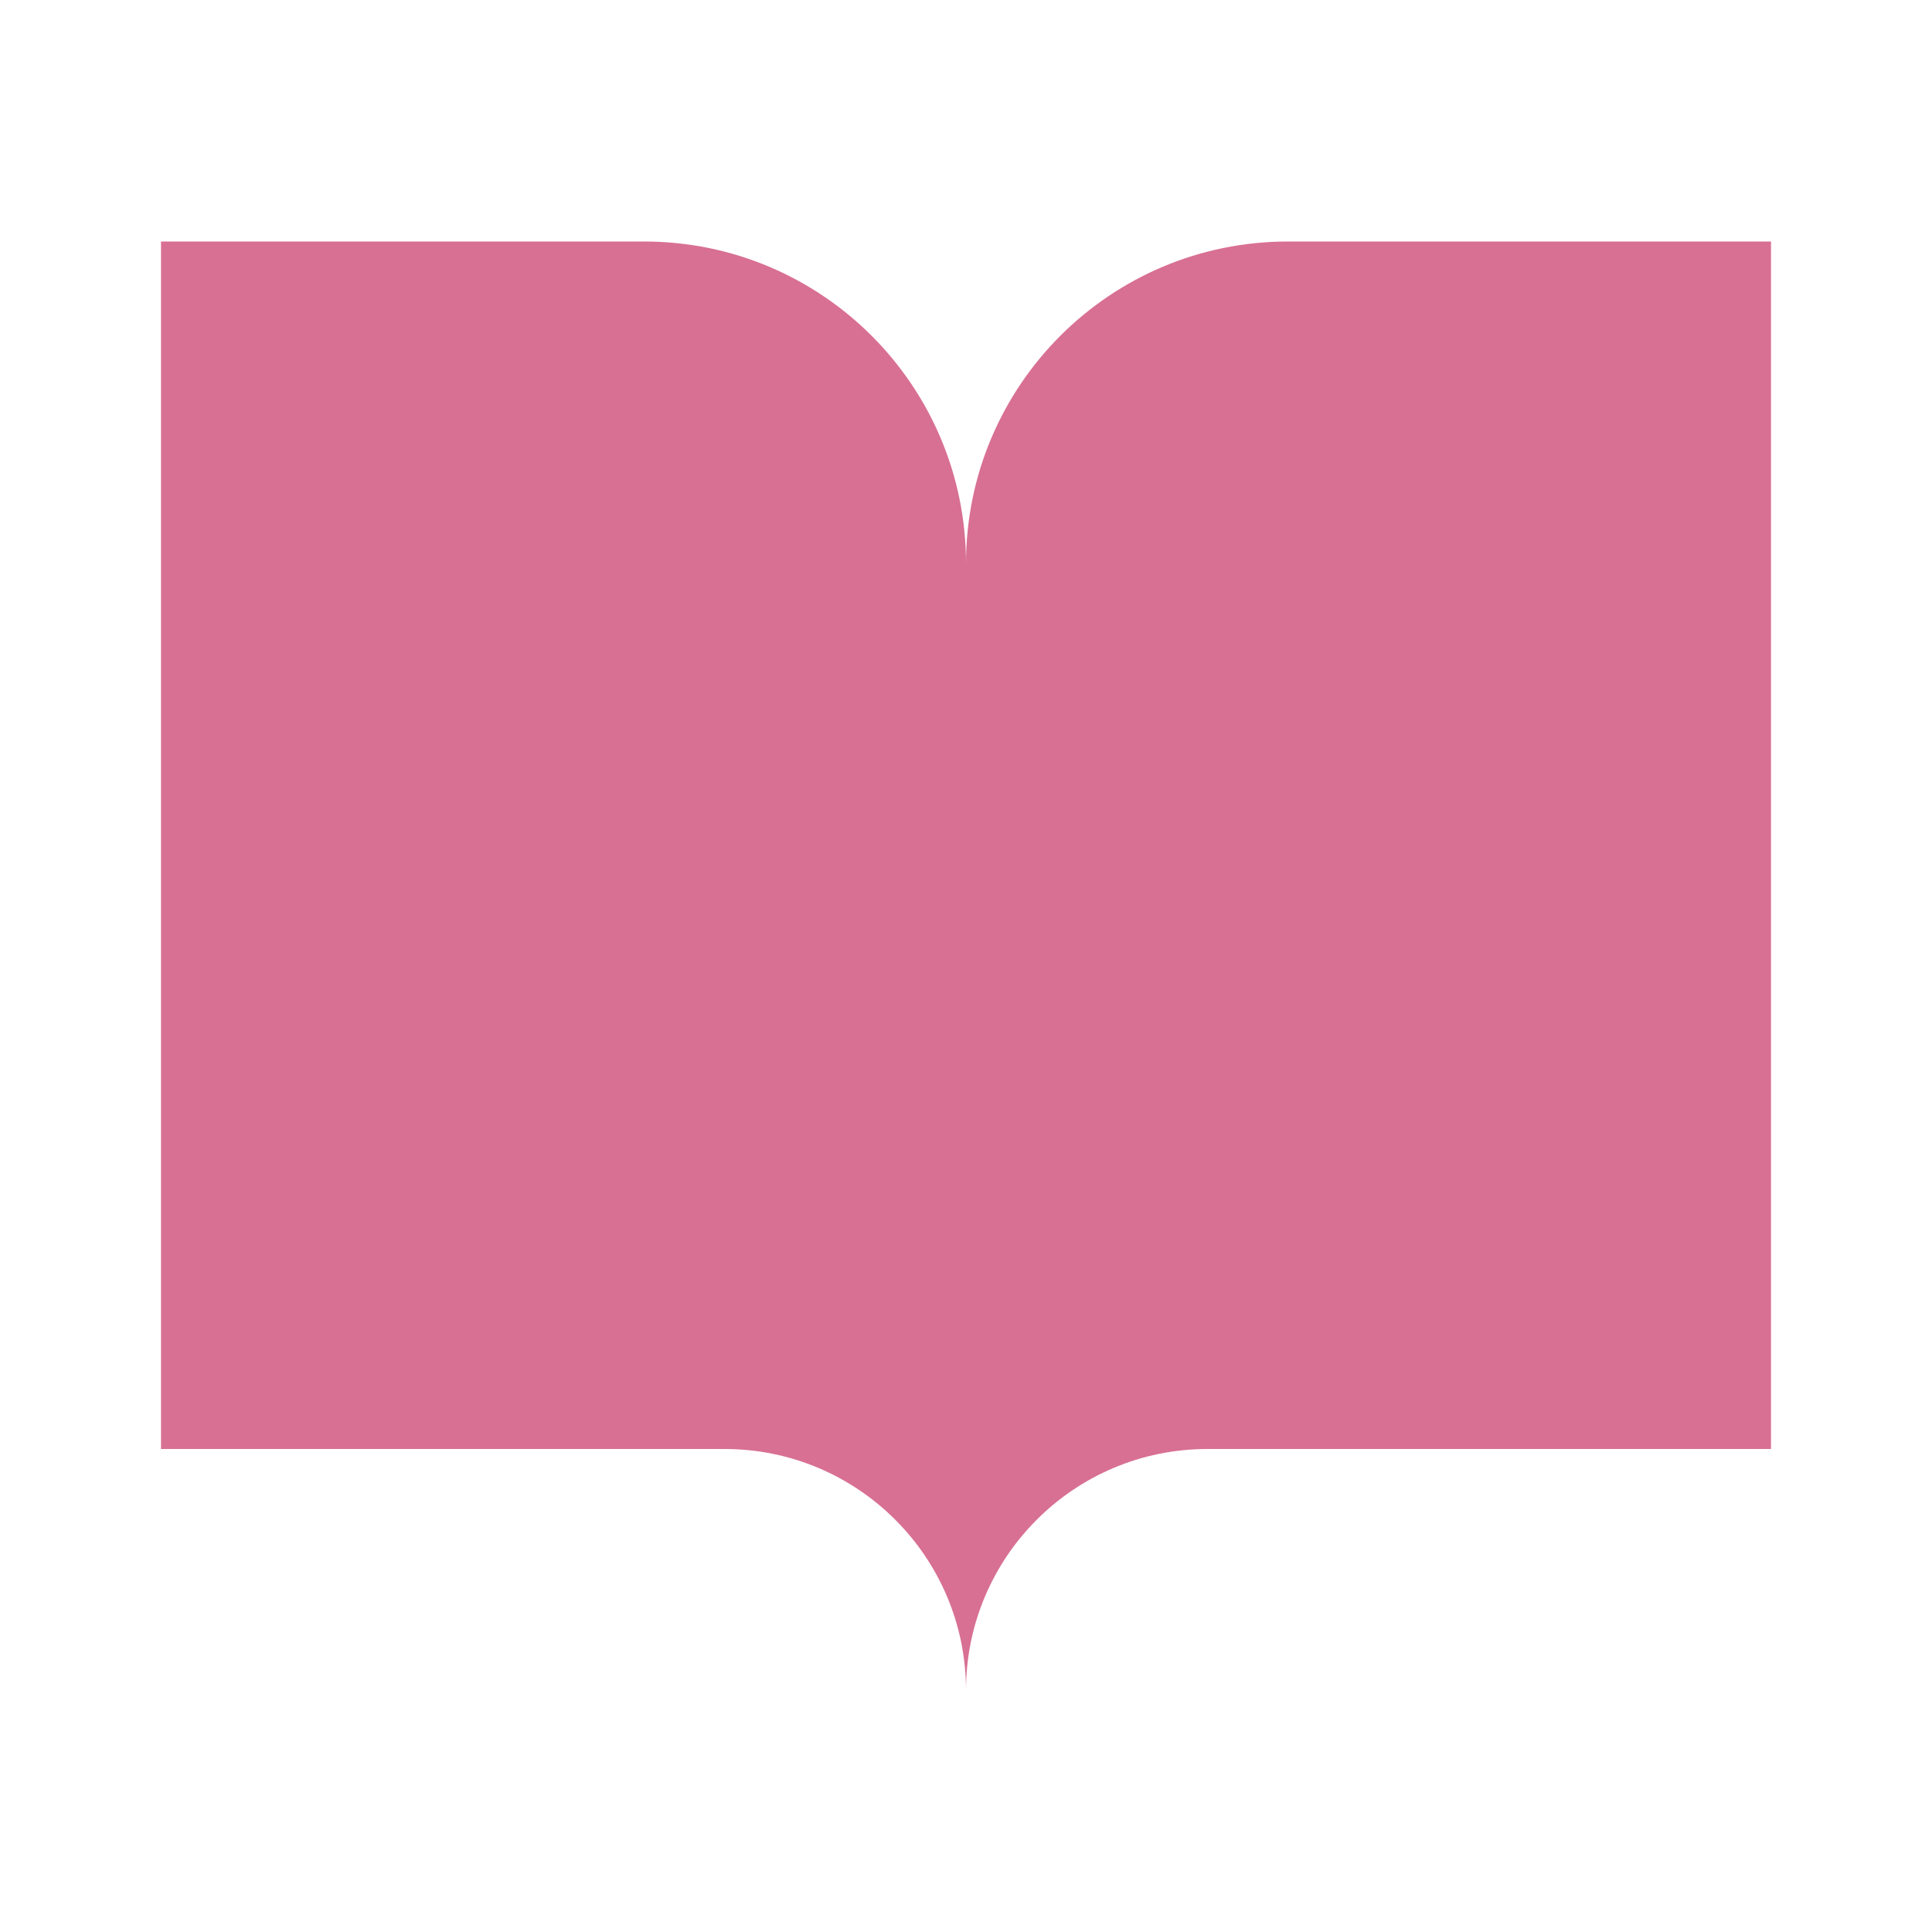
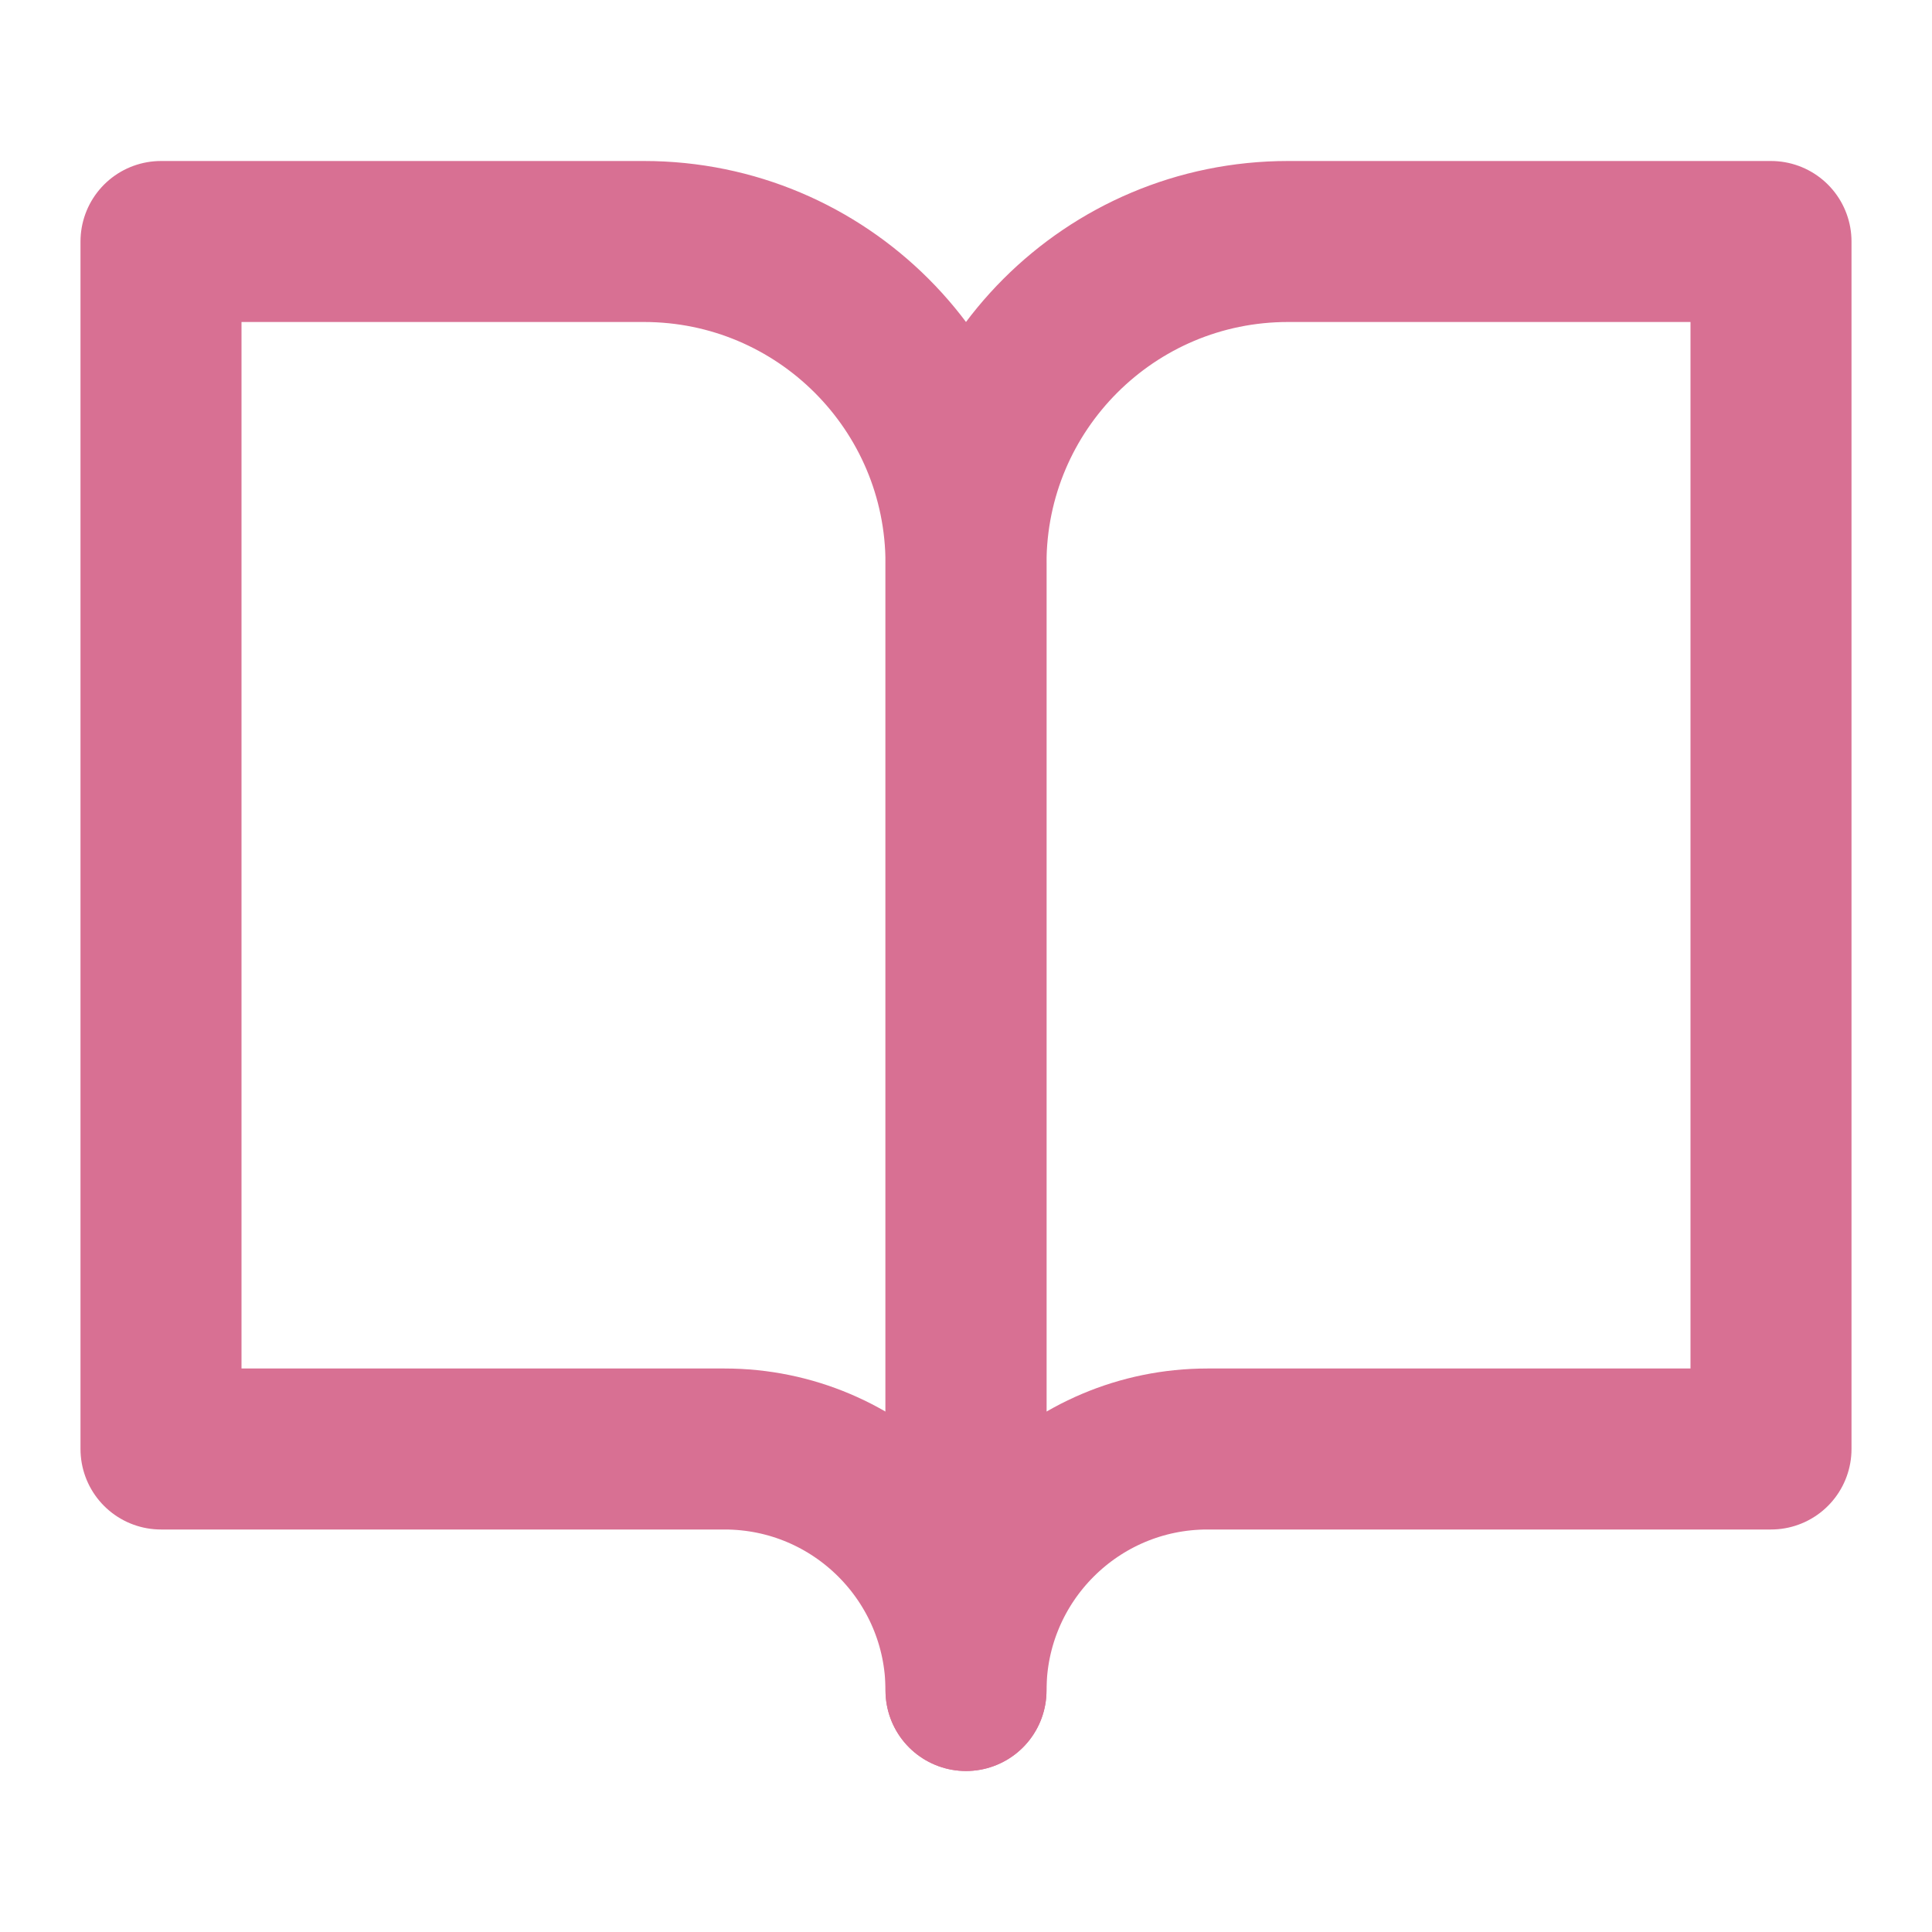
- <svg xmlns="http://www.w3.org/2000/svg" width="128" height="128" viewBox="0 0 24 24" fill="none">
-   <path d="M2 3h6a4 4 0 0 1 4 4v14a3 3 0 0 0-3-3H2z" fill="#D87093" />
-   <path d="M22 3h-6a4 4 0 0 0-4 4v14a3 3 0 0 1 3-3h7z" fill="#D87093" />
+ <svg xmlns="http://www.w3.org/2000/svg" width="128" height="128" viewBox="0 0 24 24" fill="none" stroke="#D87093" stroke-width="2" stroke-linecap="round" stroke-linejoin="round">
+   <path d="M2 3h6a4 4 0 0 1 4 4v14a3 3 0 0 0-3-3H2z" />
+   <path d="M22 3h-6a4 4 0 0 0-4 4v14a3 3 0 0 1 3-3h7z" />
</svg>
